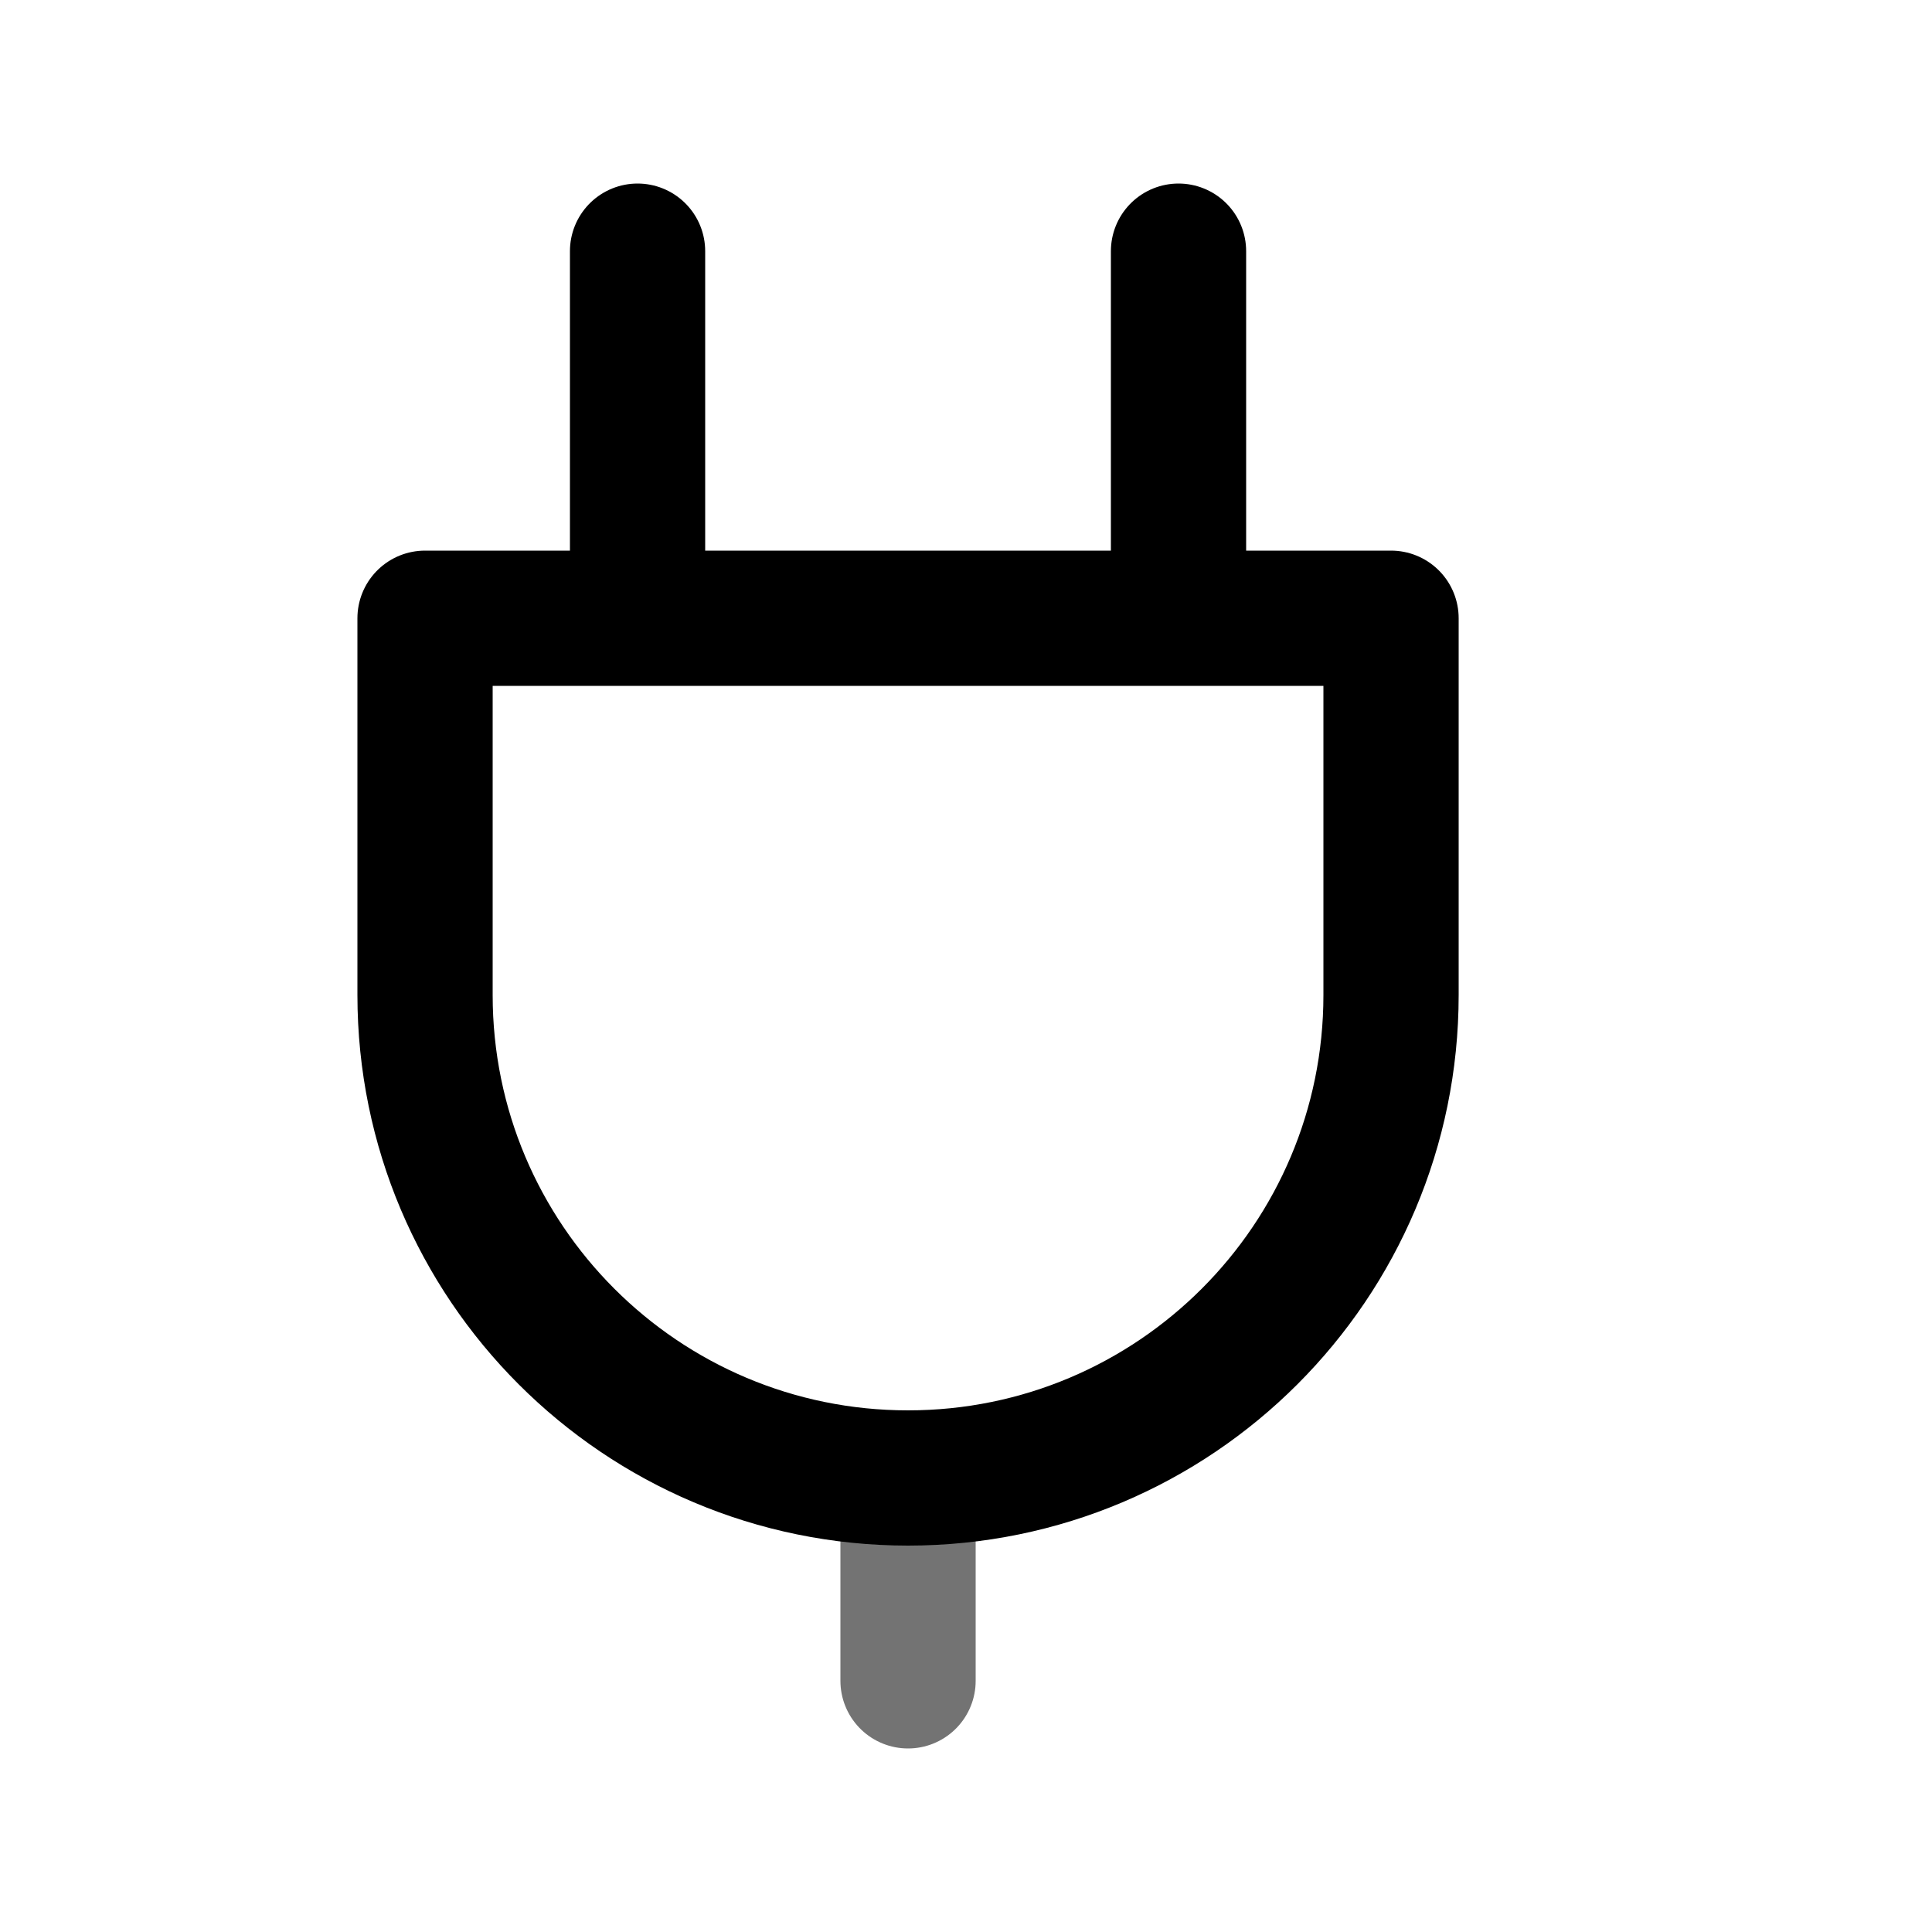
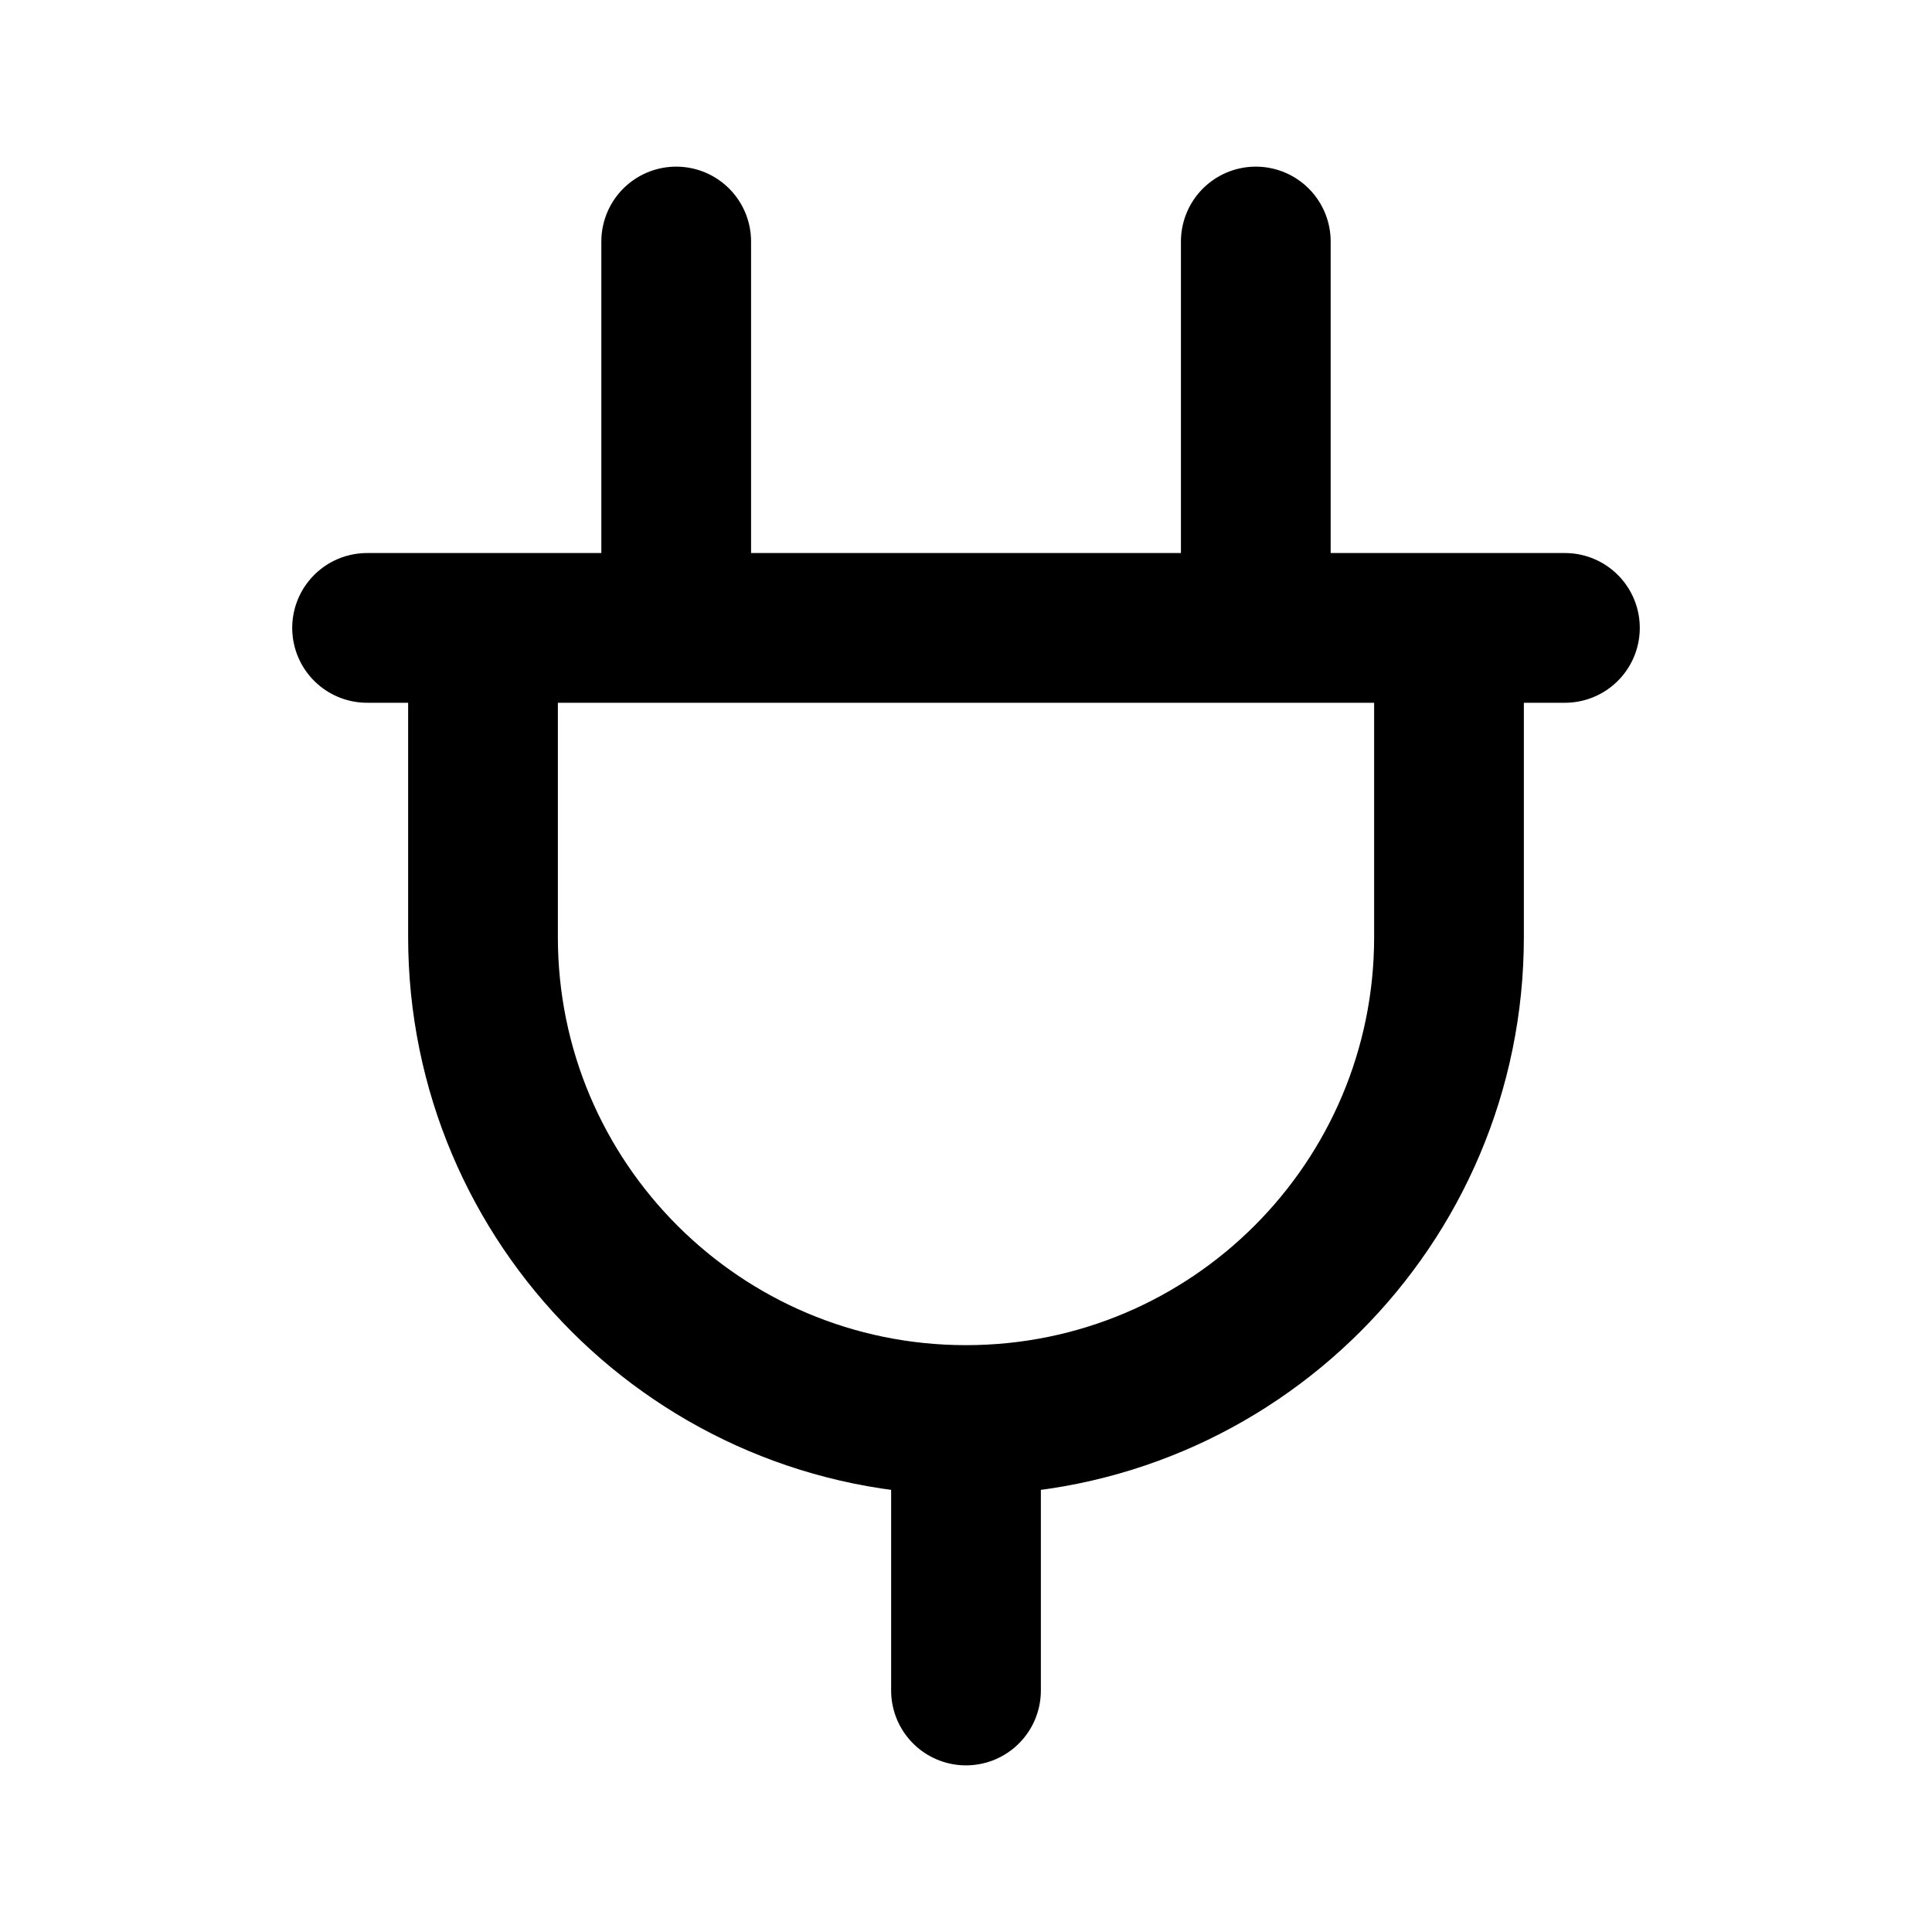
- <svg xmlns="http://www.w3.org/2000/svg" width="20" height="20" viewBox="0 0 20 20" fill="none">
-   <path d="M6.6 2.6v3.2M12.2 2.6v3.2" stroke="black" stroke-width="1.4" stroke-linecap="round" />
-   <path d="M4.4 6.4h10v3.9a5 5 0 0 1-10 0V6.4Z" stroke="black" stroke-width="1.4" stroke-linejoin="round" />
-   <path d="M9.4 15.3v2.1" stroke="black" stroke-width="1.4" stroke-linecap="round" opacity="0.55" />
+ <svg xmlns="http://www.w3.org/2000/svg" viewBox="0 0 20 20" fill="none" stroke="currentColor" stroke-width="1.55" stroke-linecap="round" stroke-linejoin="round">
+   <path d="M7 2.5v4M13 2.5v4M5 6.5h10v3.2a5 5 0 0 1-10 0ZM10 14.7v2.8M3.8 6.5h12.4" />
</svg>
